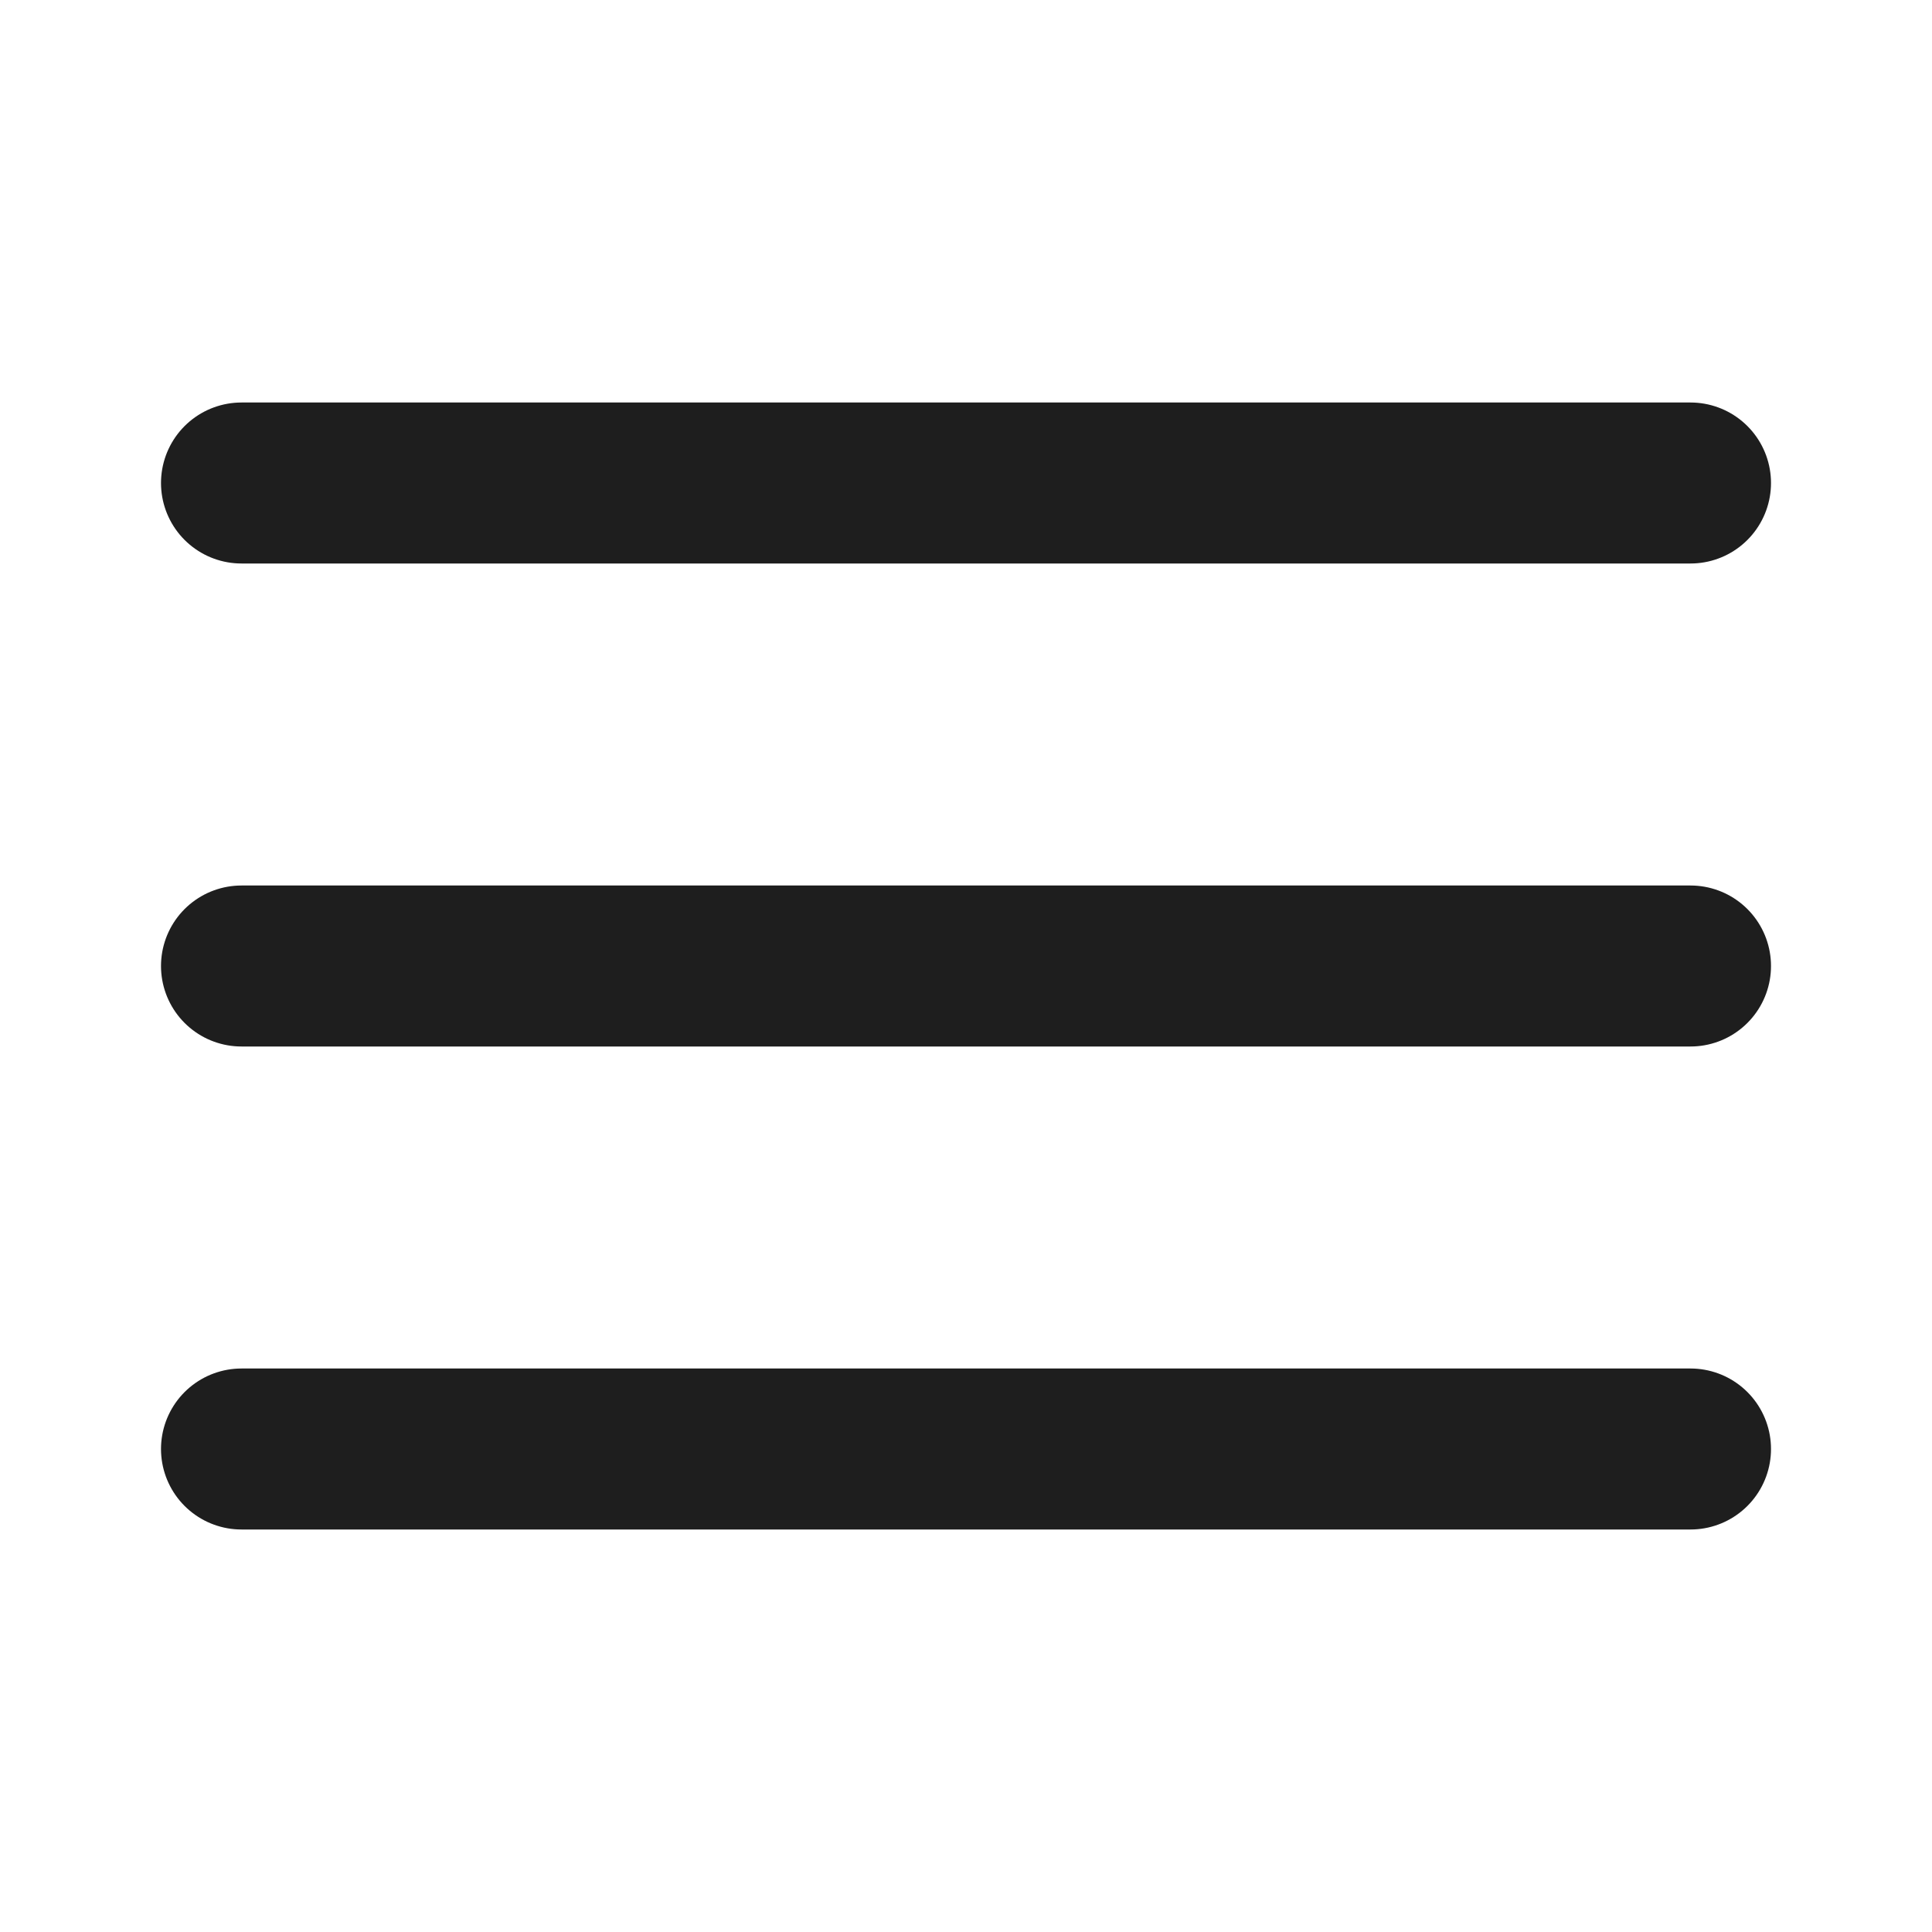
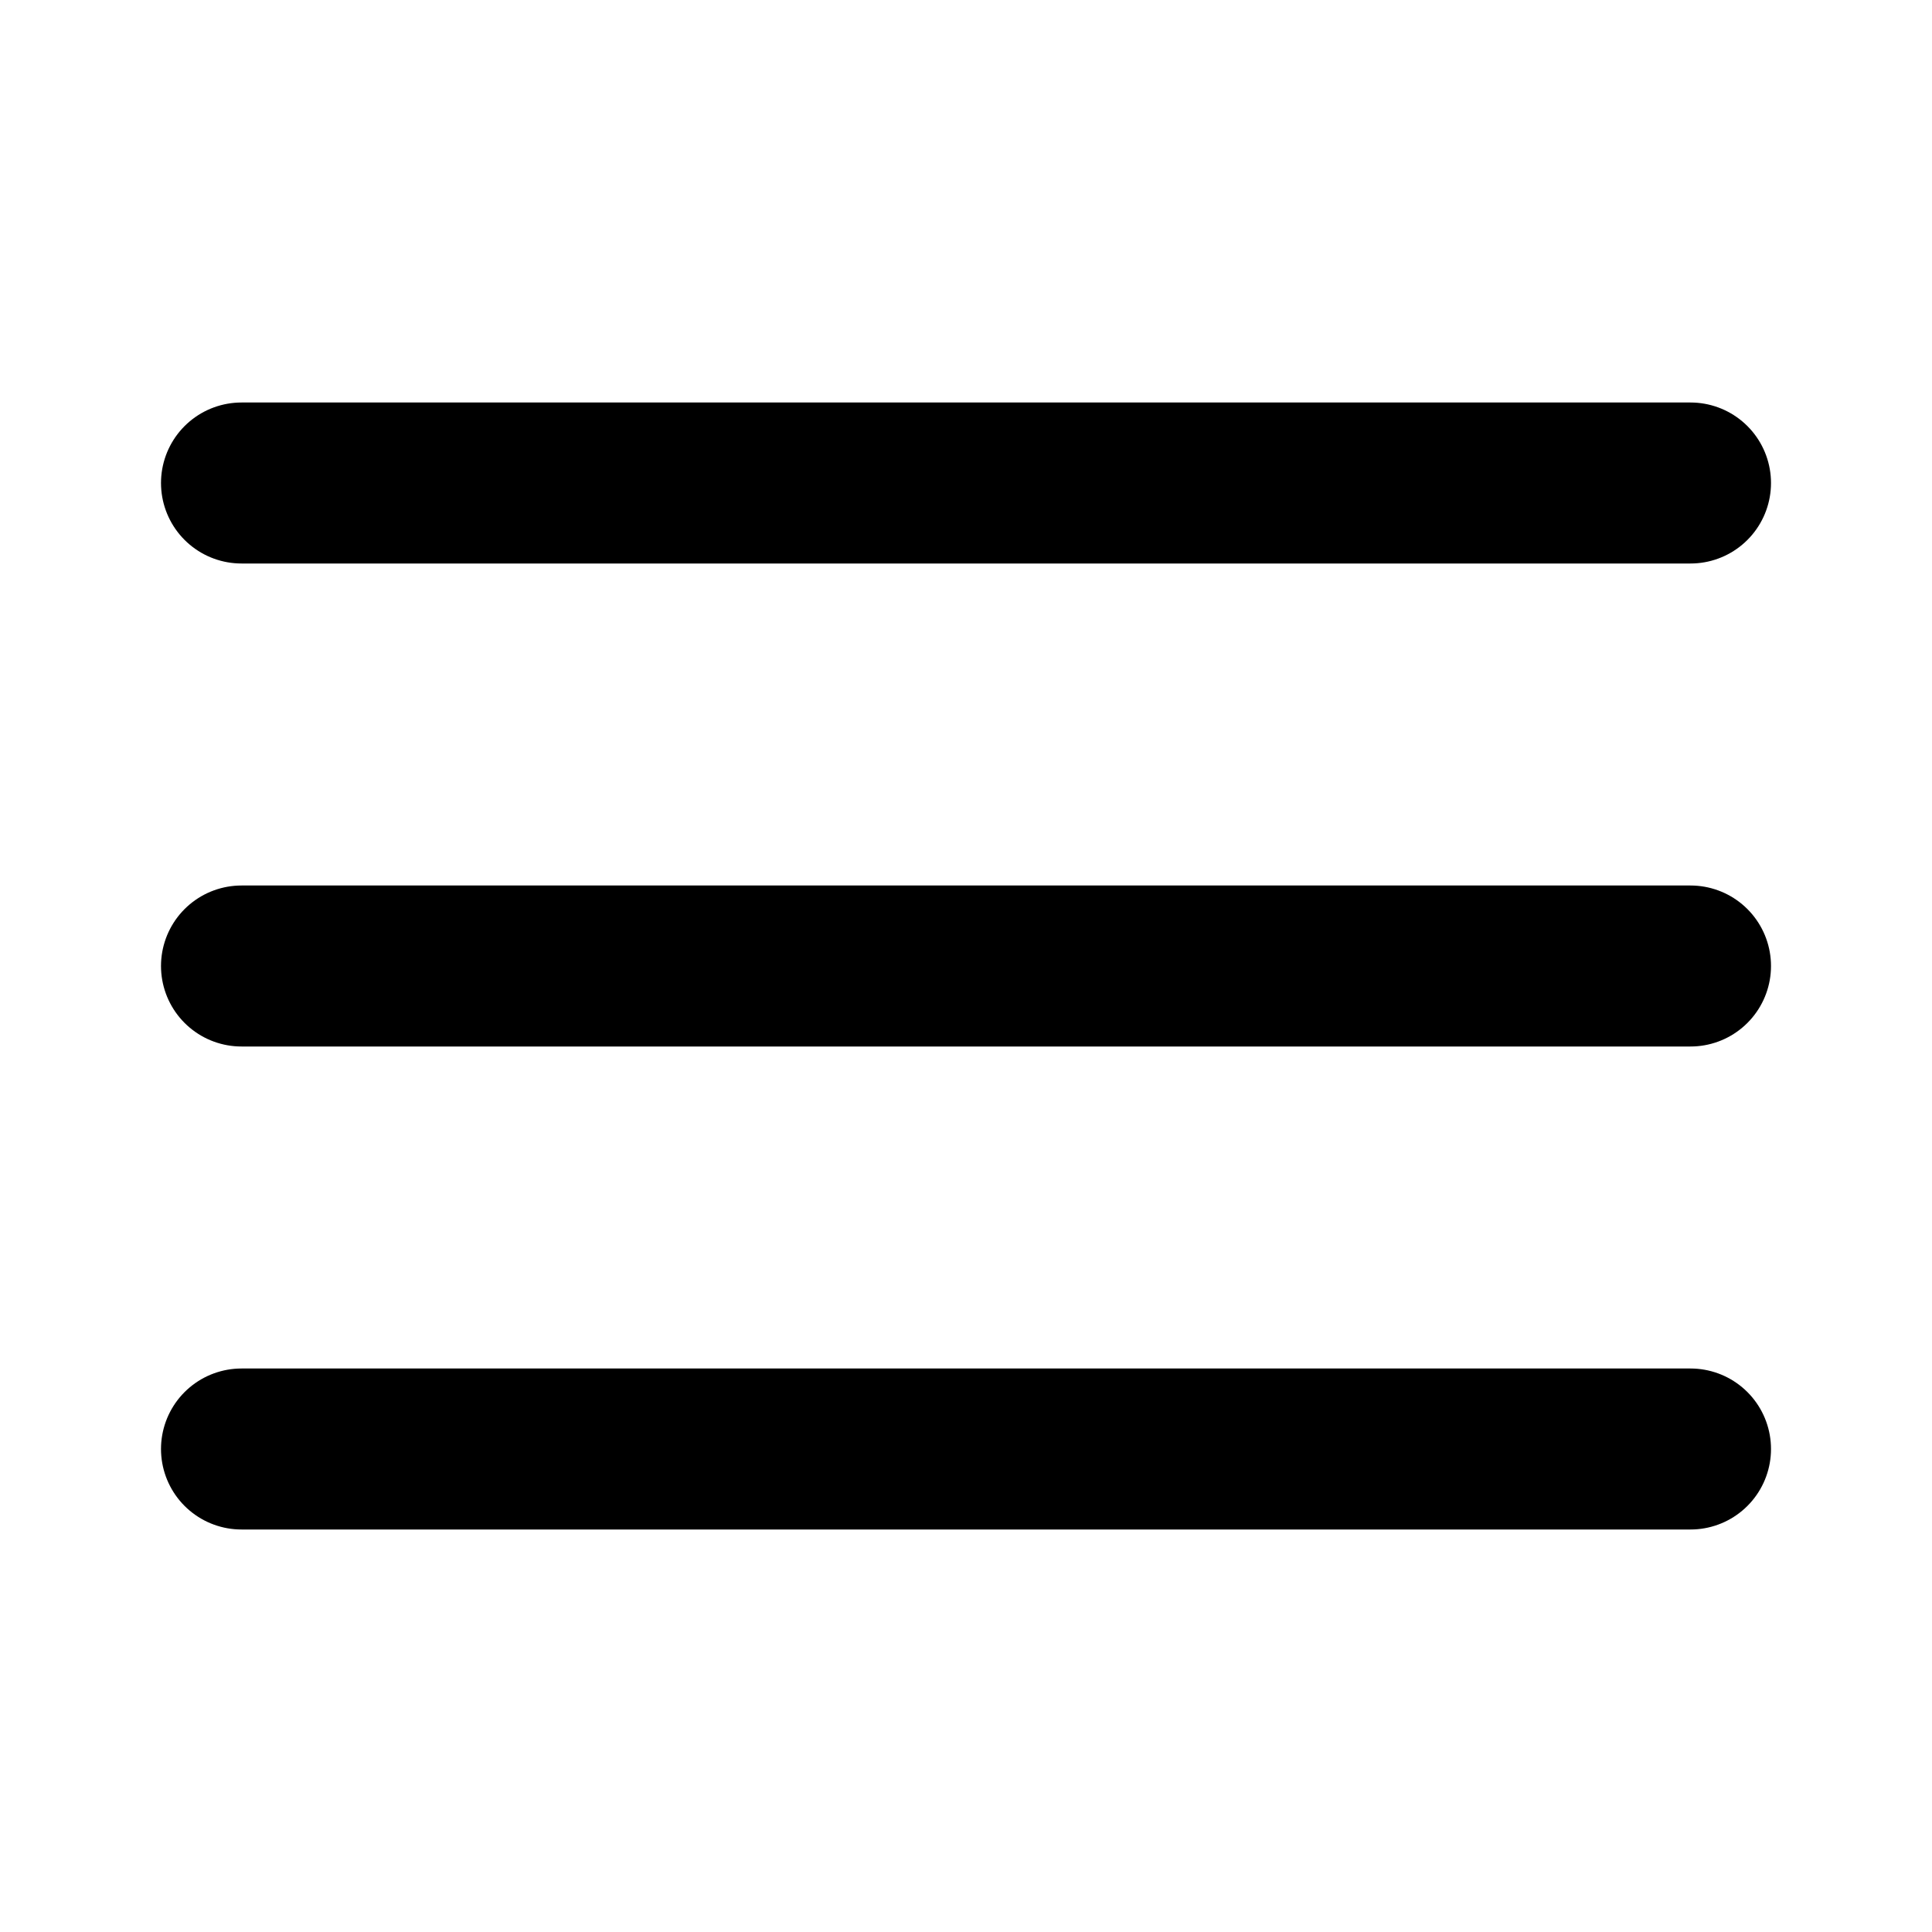
<svg xmlns="http://www.w3.org/2000/svg" width="48" height="48" viewBox="0 0 48 48" fill="none">
-   <path d="M6 24H42M6 12H42M6 36H42" stroke="#1E1E1E" stroke-width="4" stroke-linecap="round" stroke-linejoin="round" />
+   <path d="M6 24H42M6 12H42M6 36H42" stroke="currentColor" stroke-width="4" stroke-linecap="round" stroke-linejoin="round" />
</svg>
